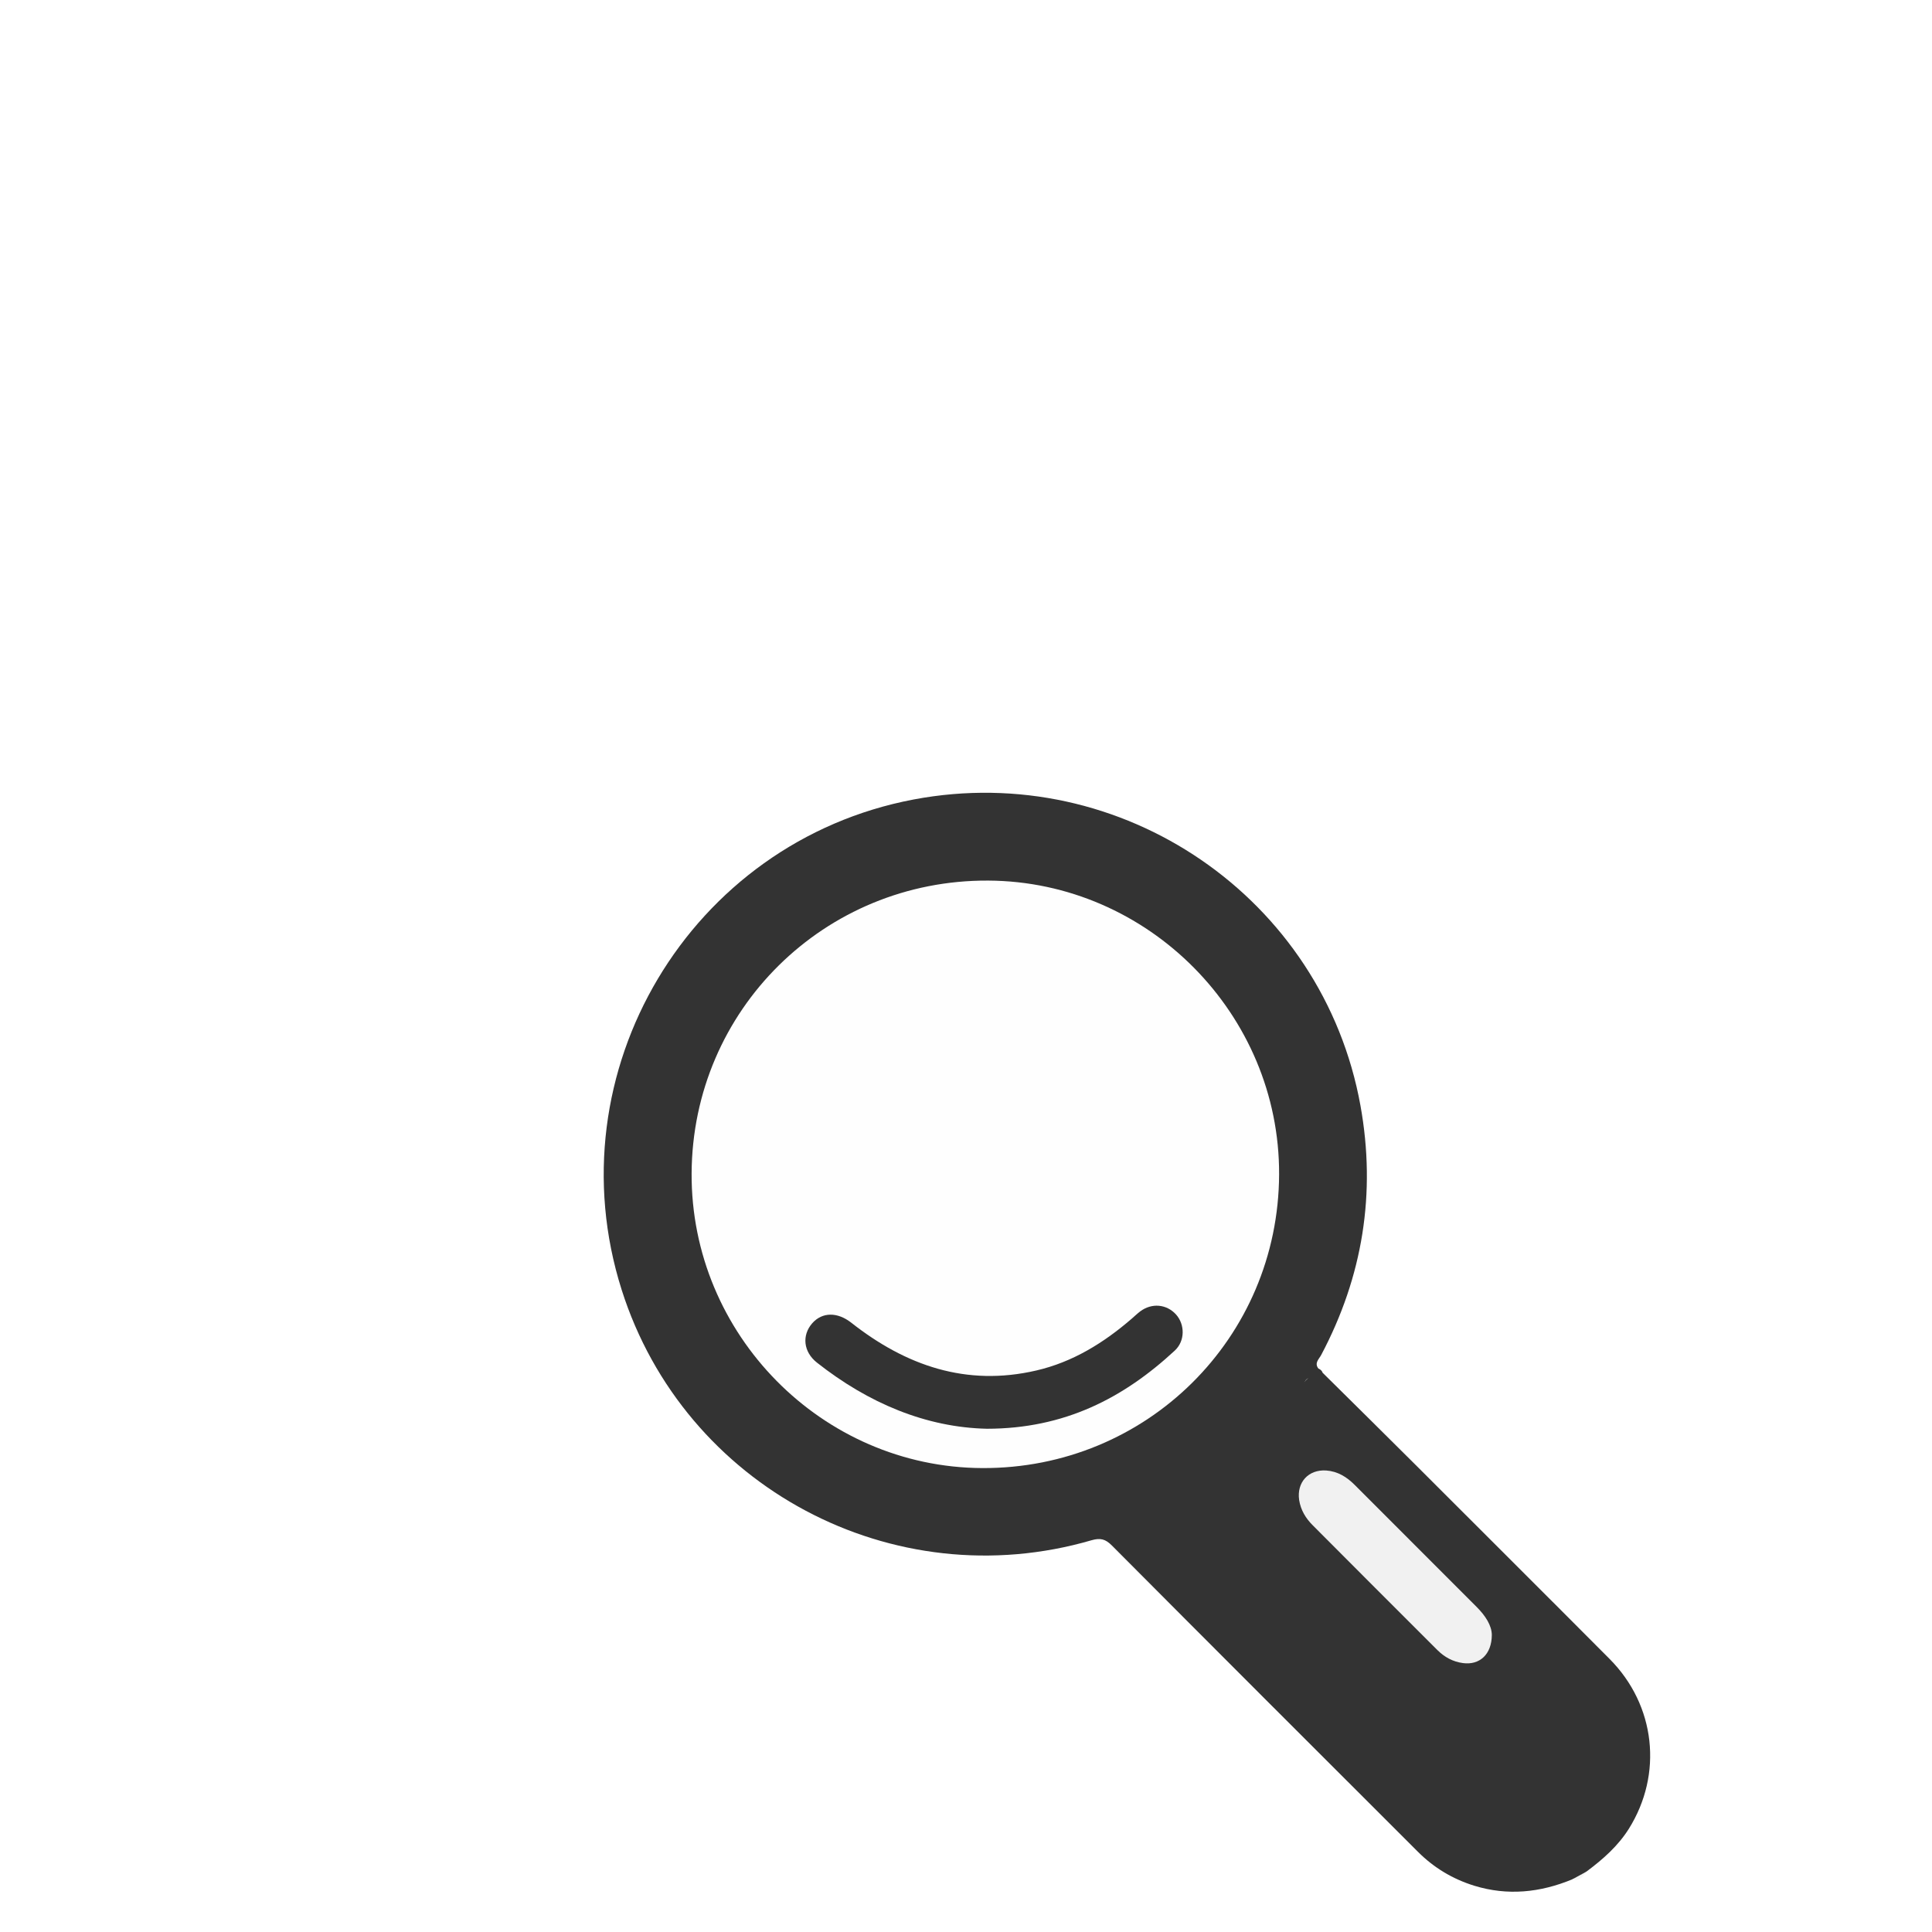
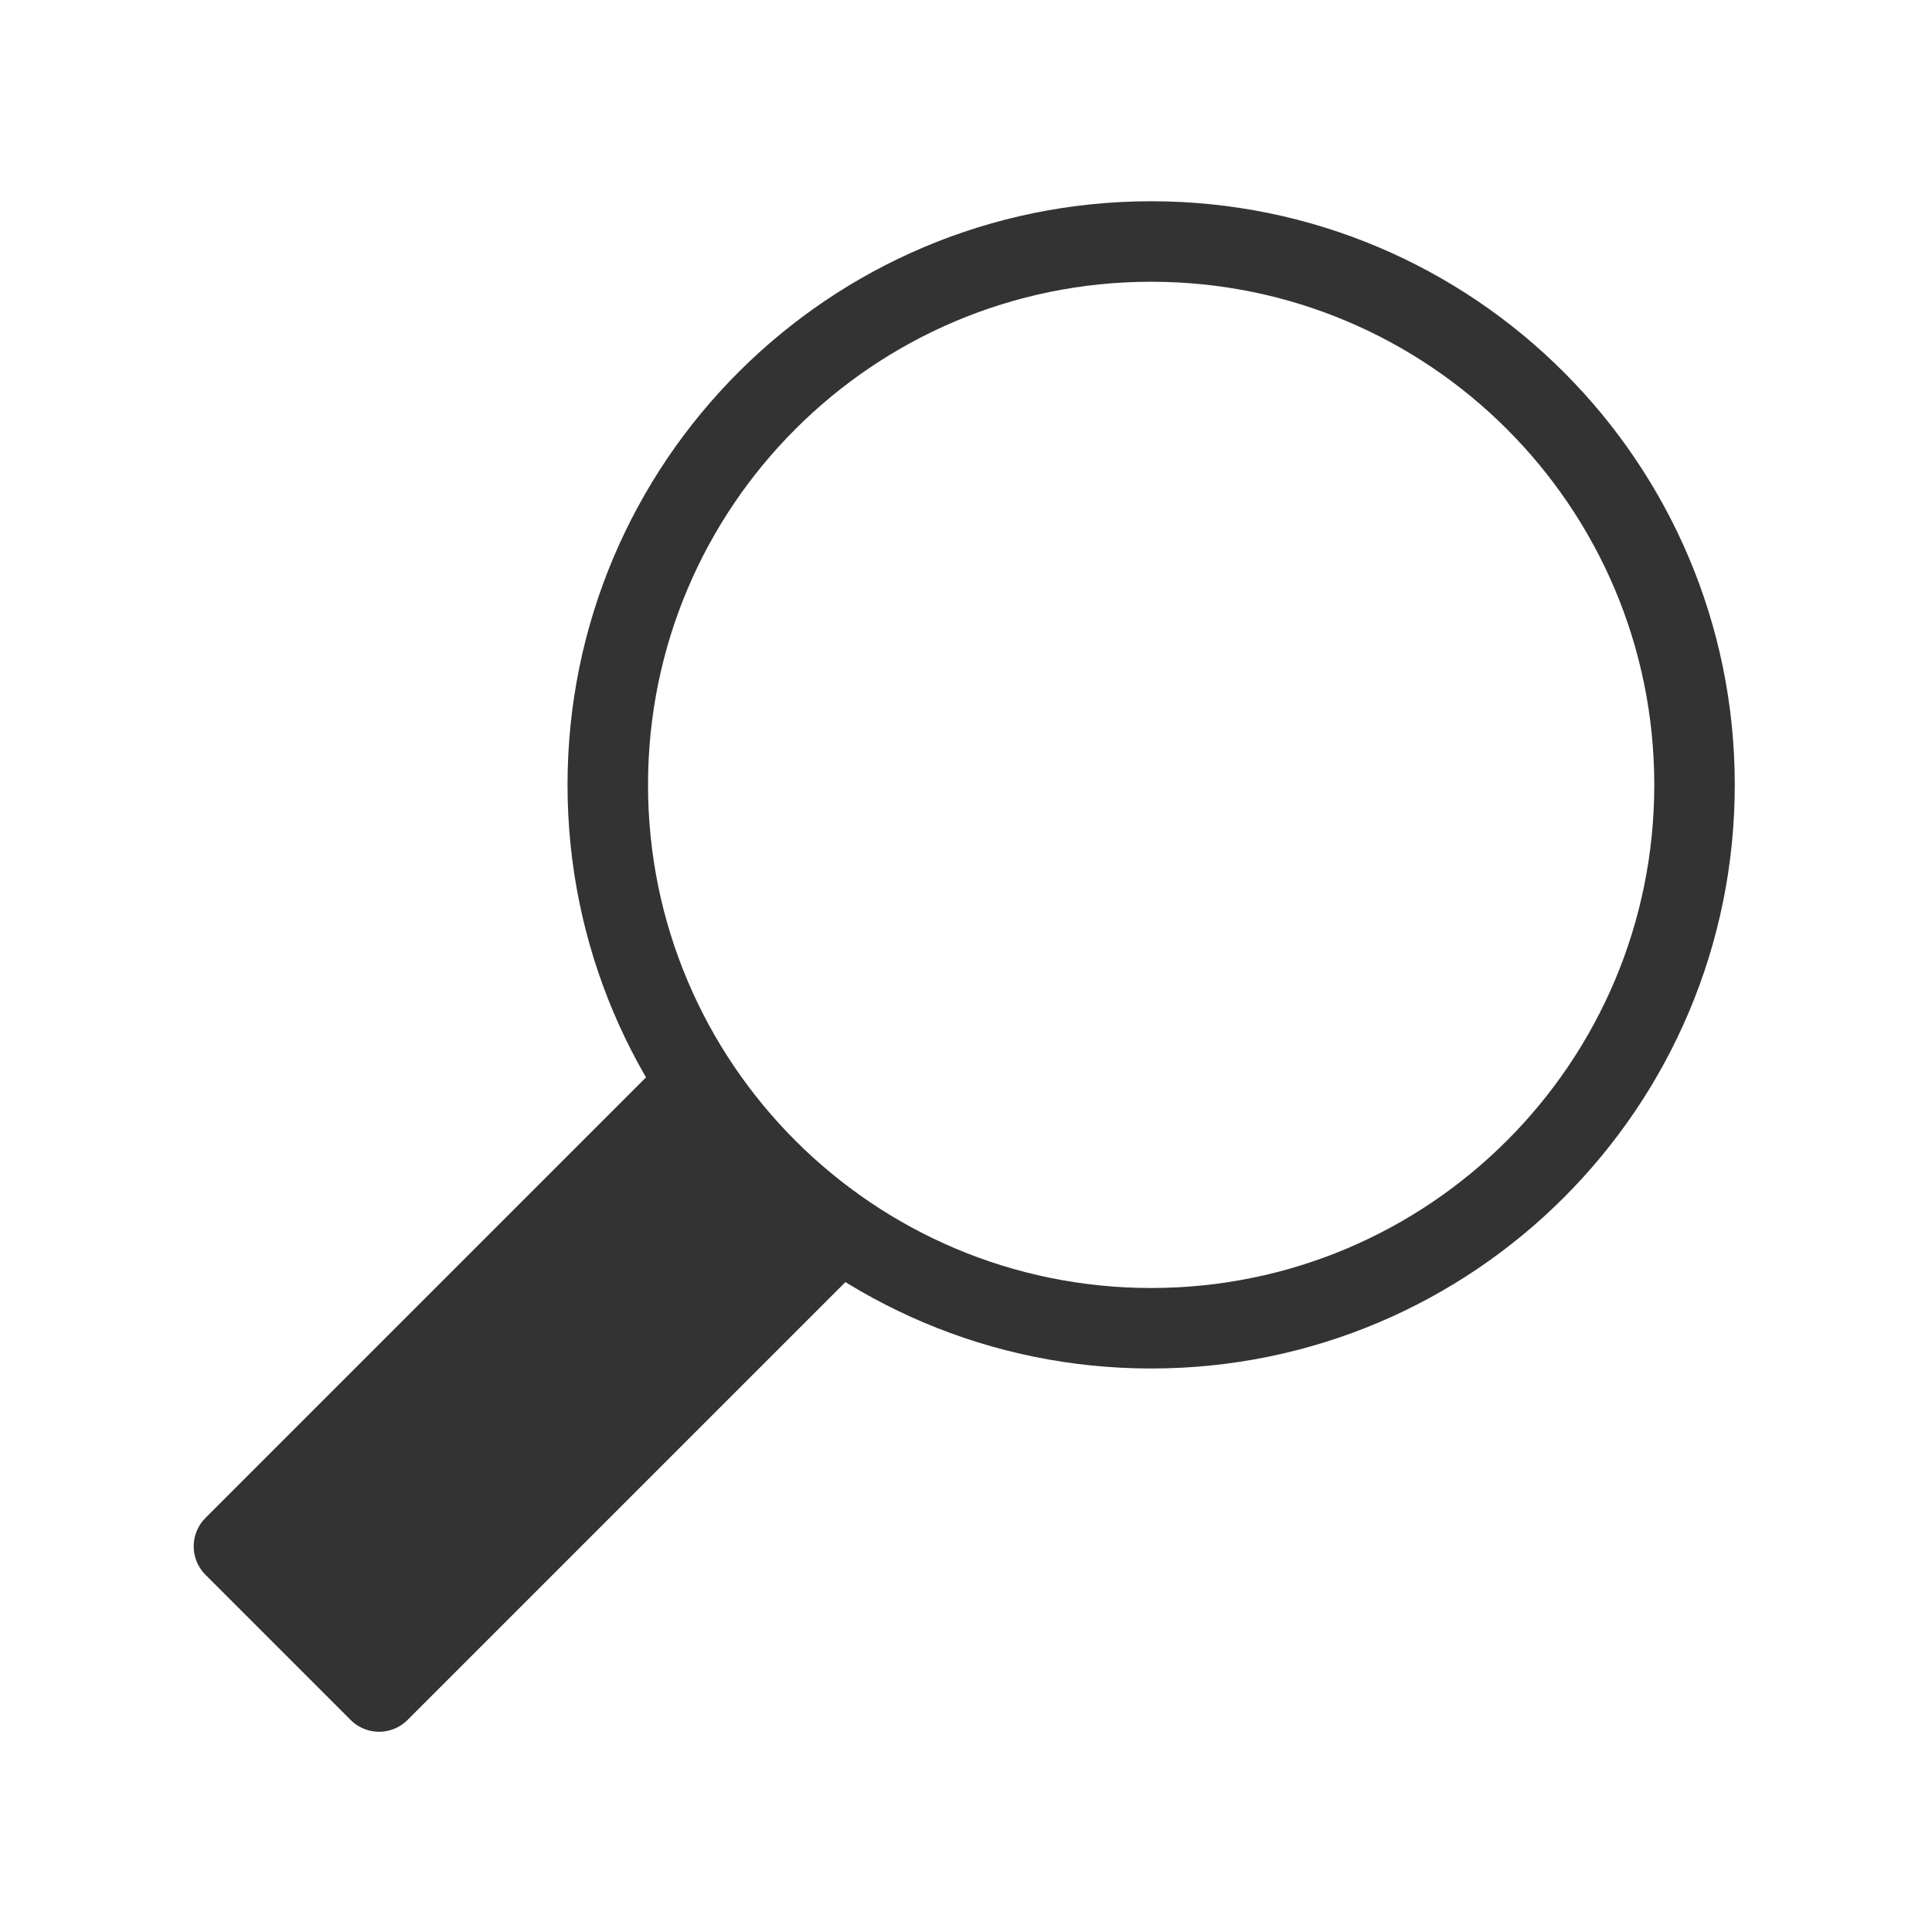
<svg xmlns="http://www.w3.org/2000/svg" version="1.1" id="Layer_1" x="0px" y="0px" width="48px" height="48px" viewBox="0 0 48 48" enable-background="new 0 0 48 48" xml:space="preserve">
+   <style type="text/css">
+ 	.st0{fill:none;stroke:#333333;stroke-width:2;stroke-linecap:round;stroke-linejoin:round;stroke-miterlimit:10;}
+ 	.st1{fill:#333333;stroke:#333333;stroke-width:2;stroke-linecap:round;stroke-linejoin:round;stroke-miterlimit:10;}
+ </style>
  <g>
-     <path fill-rule="evenodd" clip-rule="evenodd" fill="#333333" d="M39.062,46.692c-0.794,0.328-1.604,0.414-2.436,0.158   c-0.534-0.166-1-0.445-1.395-0.84c-2.538-2.535-5.076-5.07-7.607-7.613c-0.161-0.162-0.288-0.191-0.501-0.131   c-4.938,1.441-10.125-1.326-11.678-6.221c-1.717-5.411,1.696-11.134,7.259-12.183c5.17-0.975,10.164,2.442,11.097,7.61   c0.391,2.17,0.058,4.241-0.977,6.193c-0.053,0.101-0.176,0.197-0.069,0.336c0.031,0.043,0.036,0.078-0.007,0.109   c-0.039,0.031-0.082,0.021-0.109-0.018c-0.032-0.043-0.055-0.1-0.093-0.168c0.027,0.096,0.105,0.156-0.028,0.236   c-0.168,0.094-0.199,0.316-0.31,0.469c-0.223,0.318-0.473,0.613-0.726,0.902c-0.396,0.447-0.823,0.873-1.313,1.211   c-0.381,0.262-0.761,0.523-1.163,0.752c0.398-0.182,0.774-0.416,1.111-0.684c0.412-0.326,0.831-0.654,1.189-1.049   c0.386-0.422,0.773-0.842,1.049-1.344c0.12-0.225,0.298-0.27,0.503-0.314c0.758,0.752,1.521,1.502,2.276,2.256   c1.619,1.619,3.241,3.234,4.856,4.857c1.145,1.15,1.33,2.863,0.476,4.223c-0.269,0.426-0.639,0.752-1.039,1.051   C39.317,46.575,39.21,46.671,39.062,46.692z" />
-     <path fill-rule="evenodd" clip-rule="evenodd" fill="#333333" d="M32.859,34.106c-0.03,0.064-0.225-0.01-0.142,0.156   c0.002,0.006-0.021,0.033-0.021,0.031c-0.333-0.191-0.291,0.191-0.351,0.285c-0.298,0.451-0.651,0.852-1.021,1.248   c-0.446,0.475-0.941,0.887-1.481,1.244c-0.241,0.162-0.469,0.35-0.744,0.459c-0.083,0.031-0.16,0.105-0.266,0.029   c0.057-0.131,0.191-0.145,0.295-0.205c0.9-0.537,1.74-1.158,2.406-1.967c0.305-0.371,0.694-0.703,0.831-1.197   c0.004-0.008,0.007-0.021,0.012-0.021c0.16-0.059,0.174-0.184,0.129-0.341c0.127,0.048,0.092,0.157,0.145,0.218   c0.08,0.09,0.09,0.021,0.105-0.043C32.804,34.022,32.844,34.052,32.859,34.106z" />
-     <path fill-rule="evenodd" clip-rule="evenodd" fill="#F5F6F5" d="M39.062,46.692c0.123-0.066,0.244-0.133,0.366-0.199   C39.335,46.608,39.252,46.751,39.062,46.692z" />
-     <path fill-rule="evenodd" clip-rule="evenodd" fill="#FEFEFE" d="M31.779,29.177c-0.016,4.07-3.294,7.316-7.375,7.297   c-3.983-0.018-7.242-3.324-7.221-7.322c0.02-4.057,3.301-7.297,7.371-7.274C28.529,21.899,31.794,25.198,31.779,29.177z" />
-     <path fill-rule="evenodd" clip-rule="evenodd" fill="#F1F1F1" d="M37.064,40.618c-0.002,0.492-0.31,0.756-0.716,0.701   c-0.251-0.033-0.461-0.148-0.639-0.326c-1.031-1.029-2.062-2.061-3.091-3.094c-0.177-0.176-0.301-0.379-0.341-0.631   c-0.064-0.439,0.23-0.764,0.674-0.734c0.284,0.021,0.508,0.16,0.705,0.357c1.012,1.014,2.022,2.025,3.033,3.035   C36.907,40.144,37.061,40.386,37.064,40.618z" />
-     <path fill-rule="evenodd" clip-rule="evenodd" fill="#333333" d="M28.378,37.839c-0.267,0.148-0.528,0.311-0.851,0.236   C27.827,38.062,28.063,37.794,28.378,37.839z" />
-     <path fill-rule="evenodd" clip-rule="evenodd" fill="#333333" d="M24.52,35.497c-1.509-0.033-2.943-0.633-4.223-1.643   c-0.34-0.268-0.377-0.68-0.118-0.977c0.252-0.286,0.63-0.281,0.969-0.016c1.357,1.068,2.86,1.592,4.597,1.189   c0.905-0.209,1.675-0.685,2.374-1.289c0.068-0.059,0.136-0.125,0.209-0.18c0.287-0.215,0.655-0.182,0.89,0.077   c0.225,0.251,0.225,0.659-0.03,0.896C27.909,34.739,26.445,35.495,24.52,35.497z" />
+     <circle class="st0" cx="28.6" cy="19.5" r="13.5" />
+     <rect x="5.3" y="32" transform="matrix(0.7071 -0.7071 0.7071 0.7071 -20.5625 19.539)" class="st1" width="15.9" height="5.1" />
  </g>
</svg>
